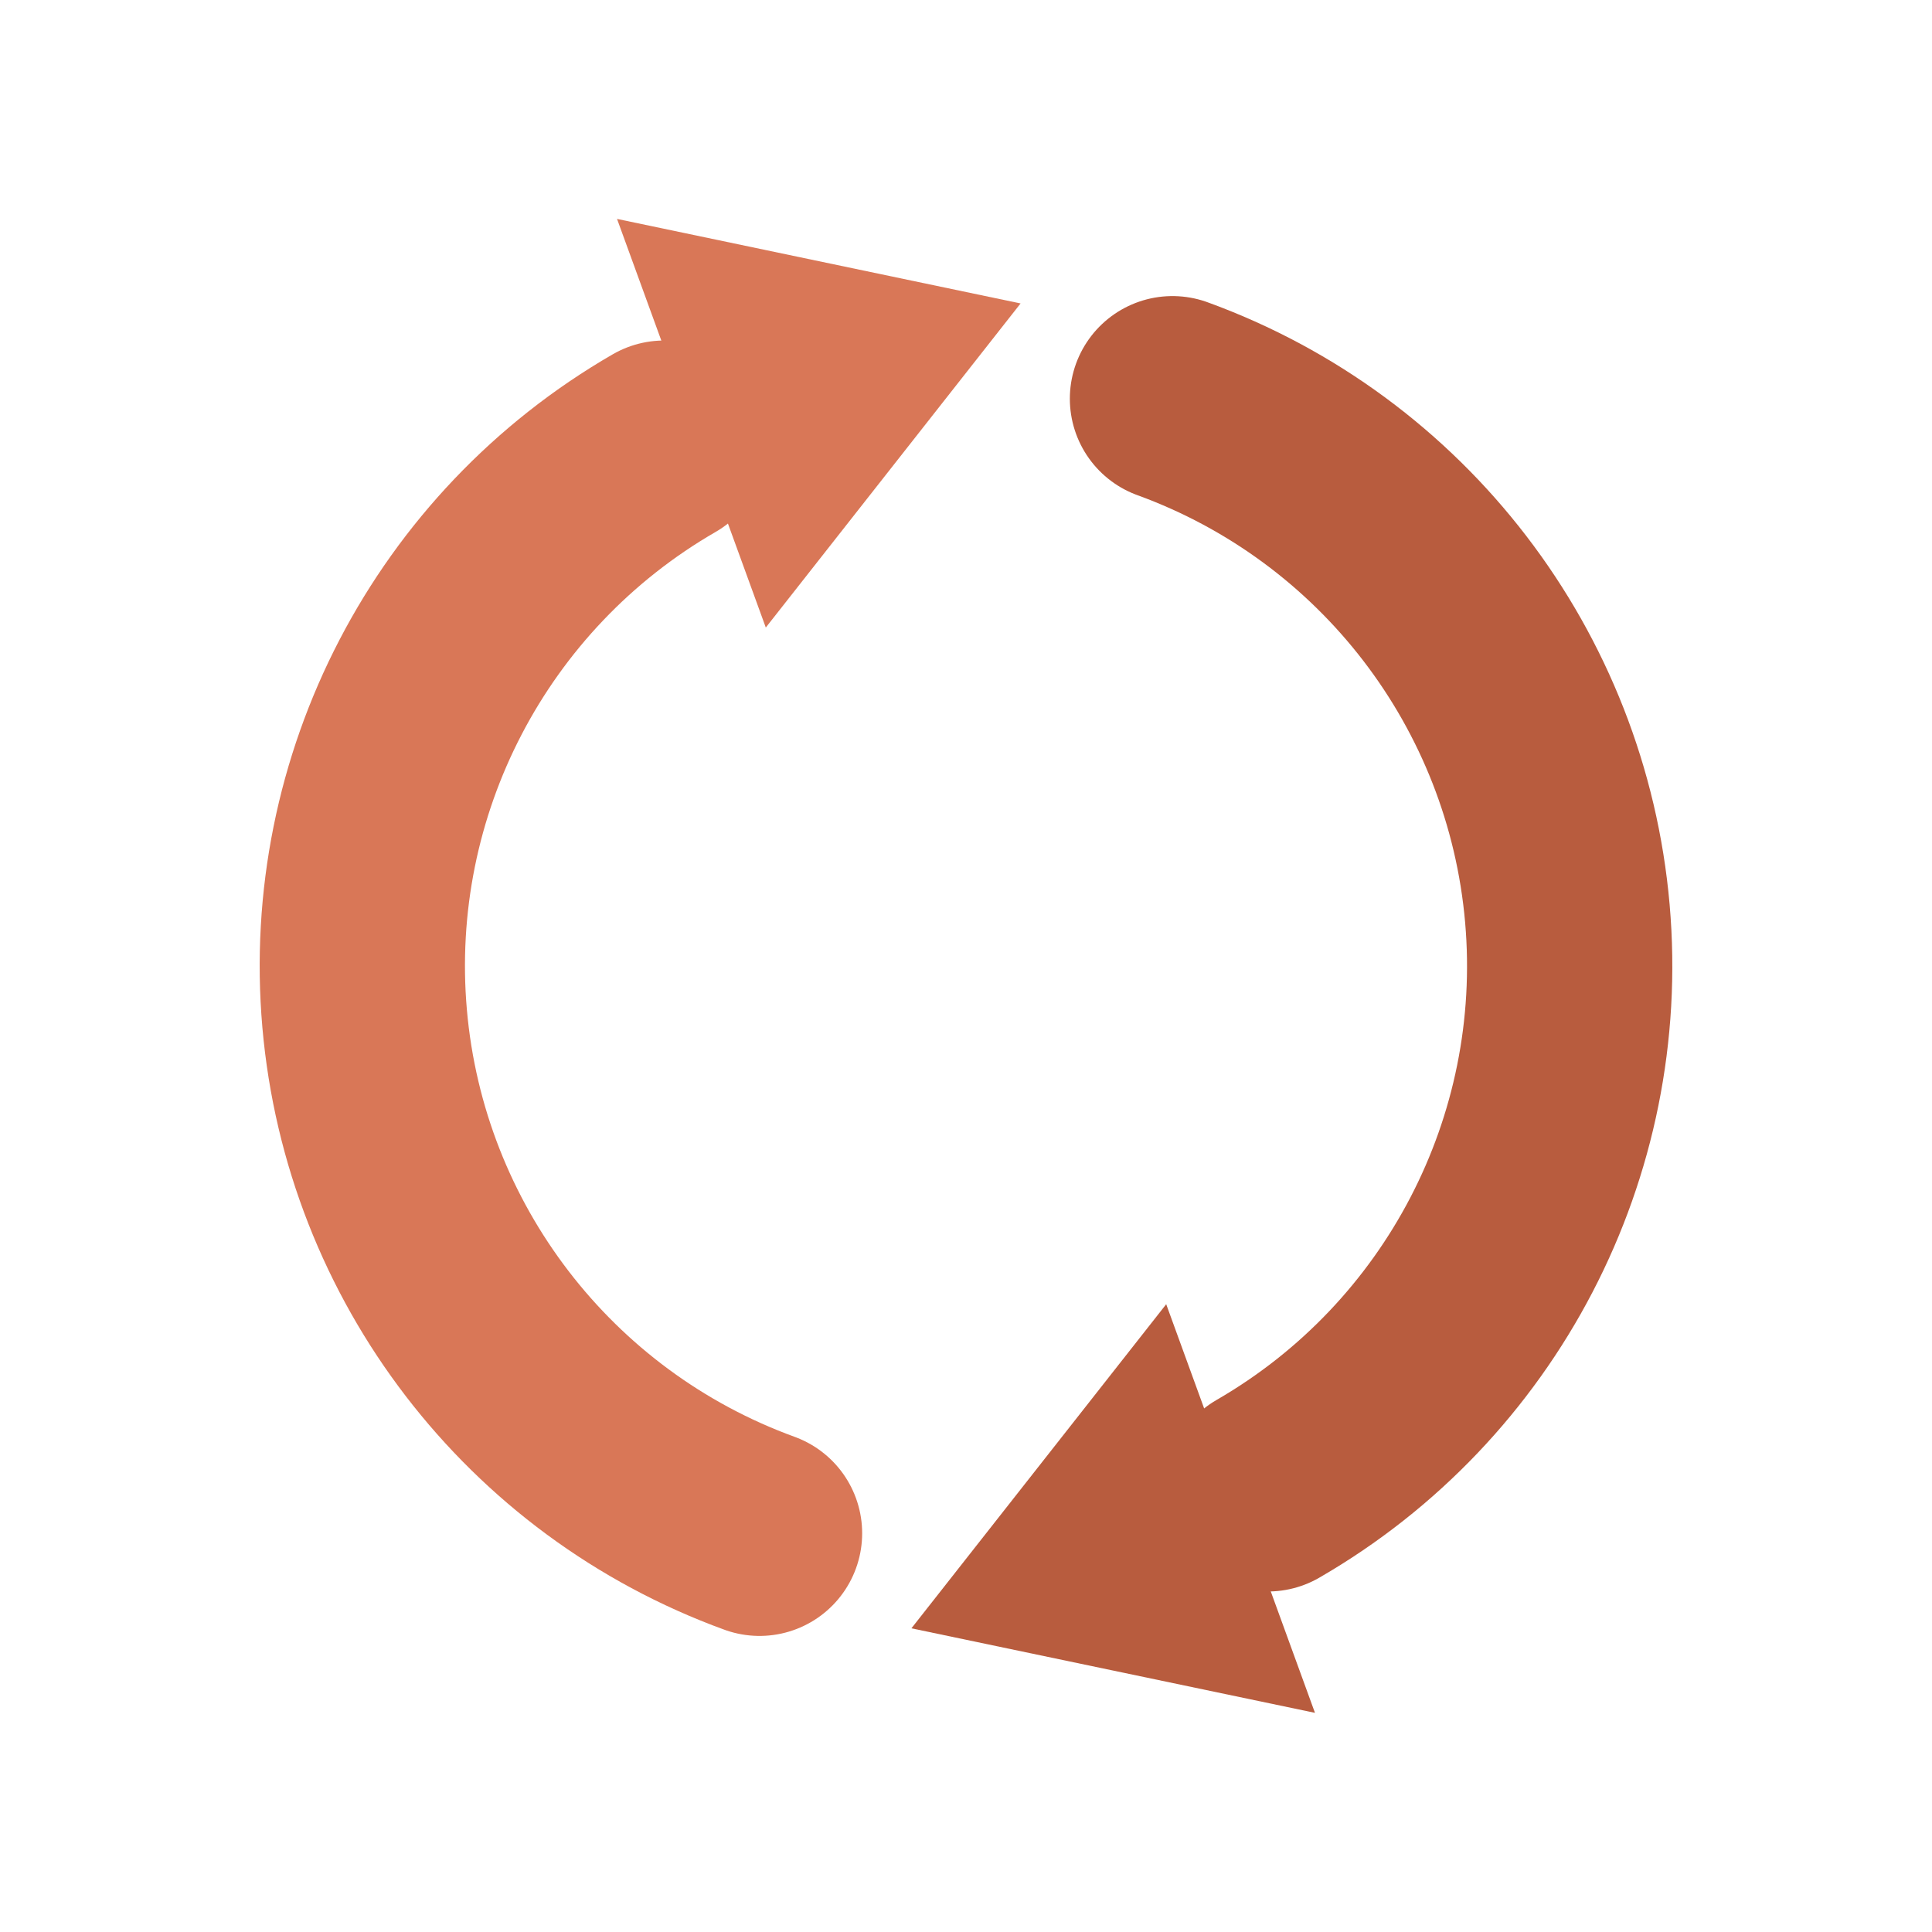
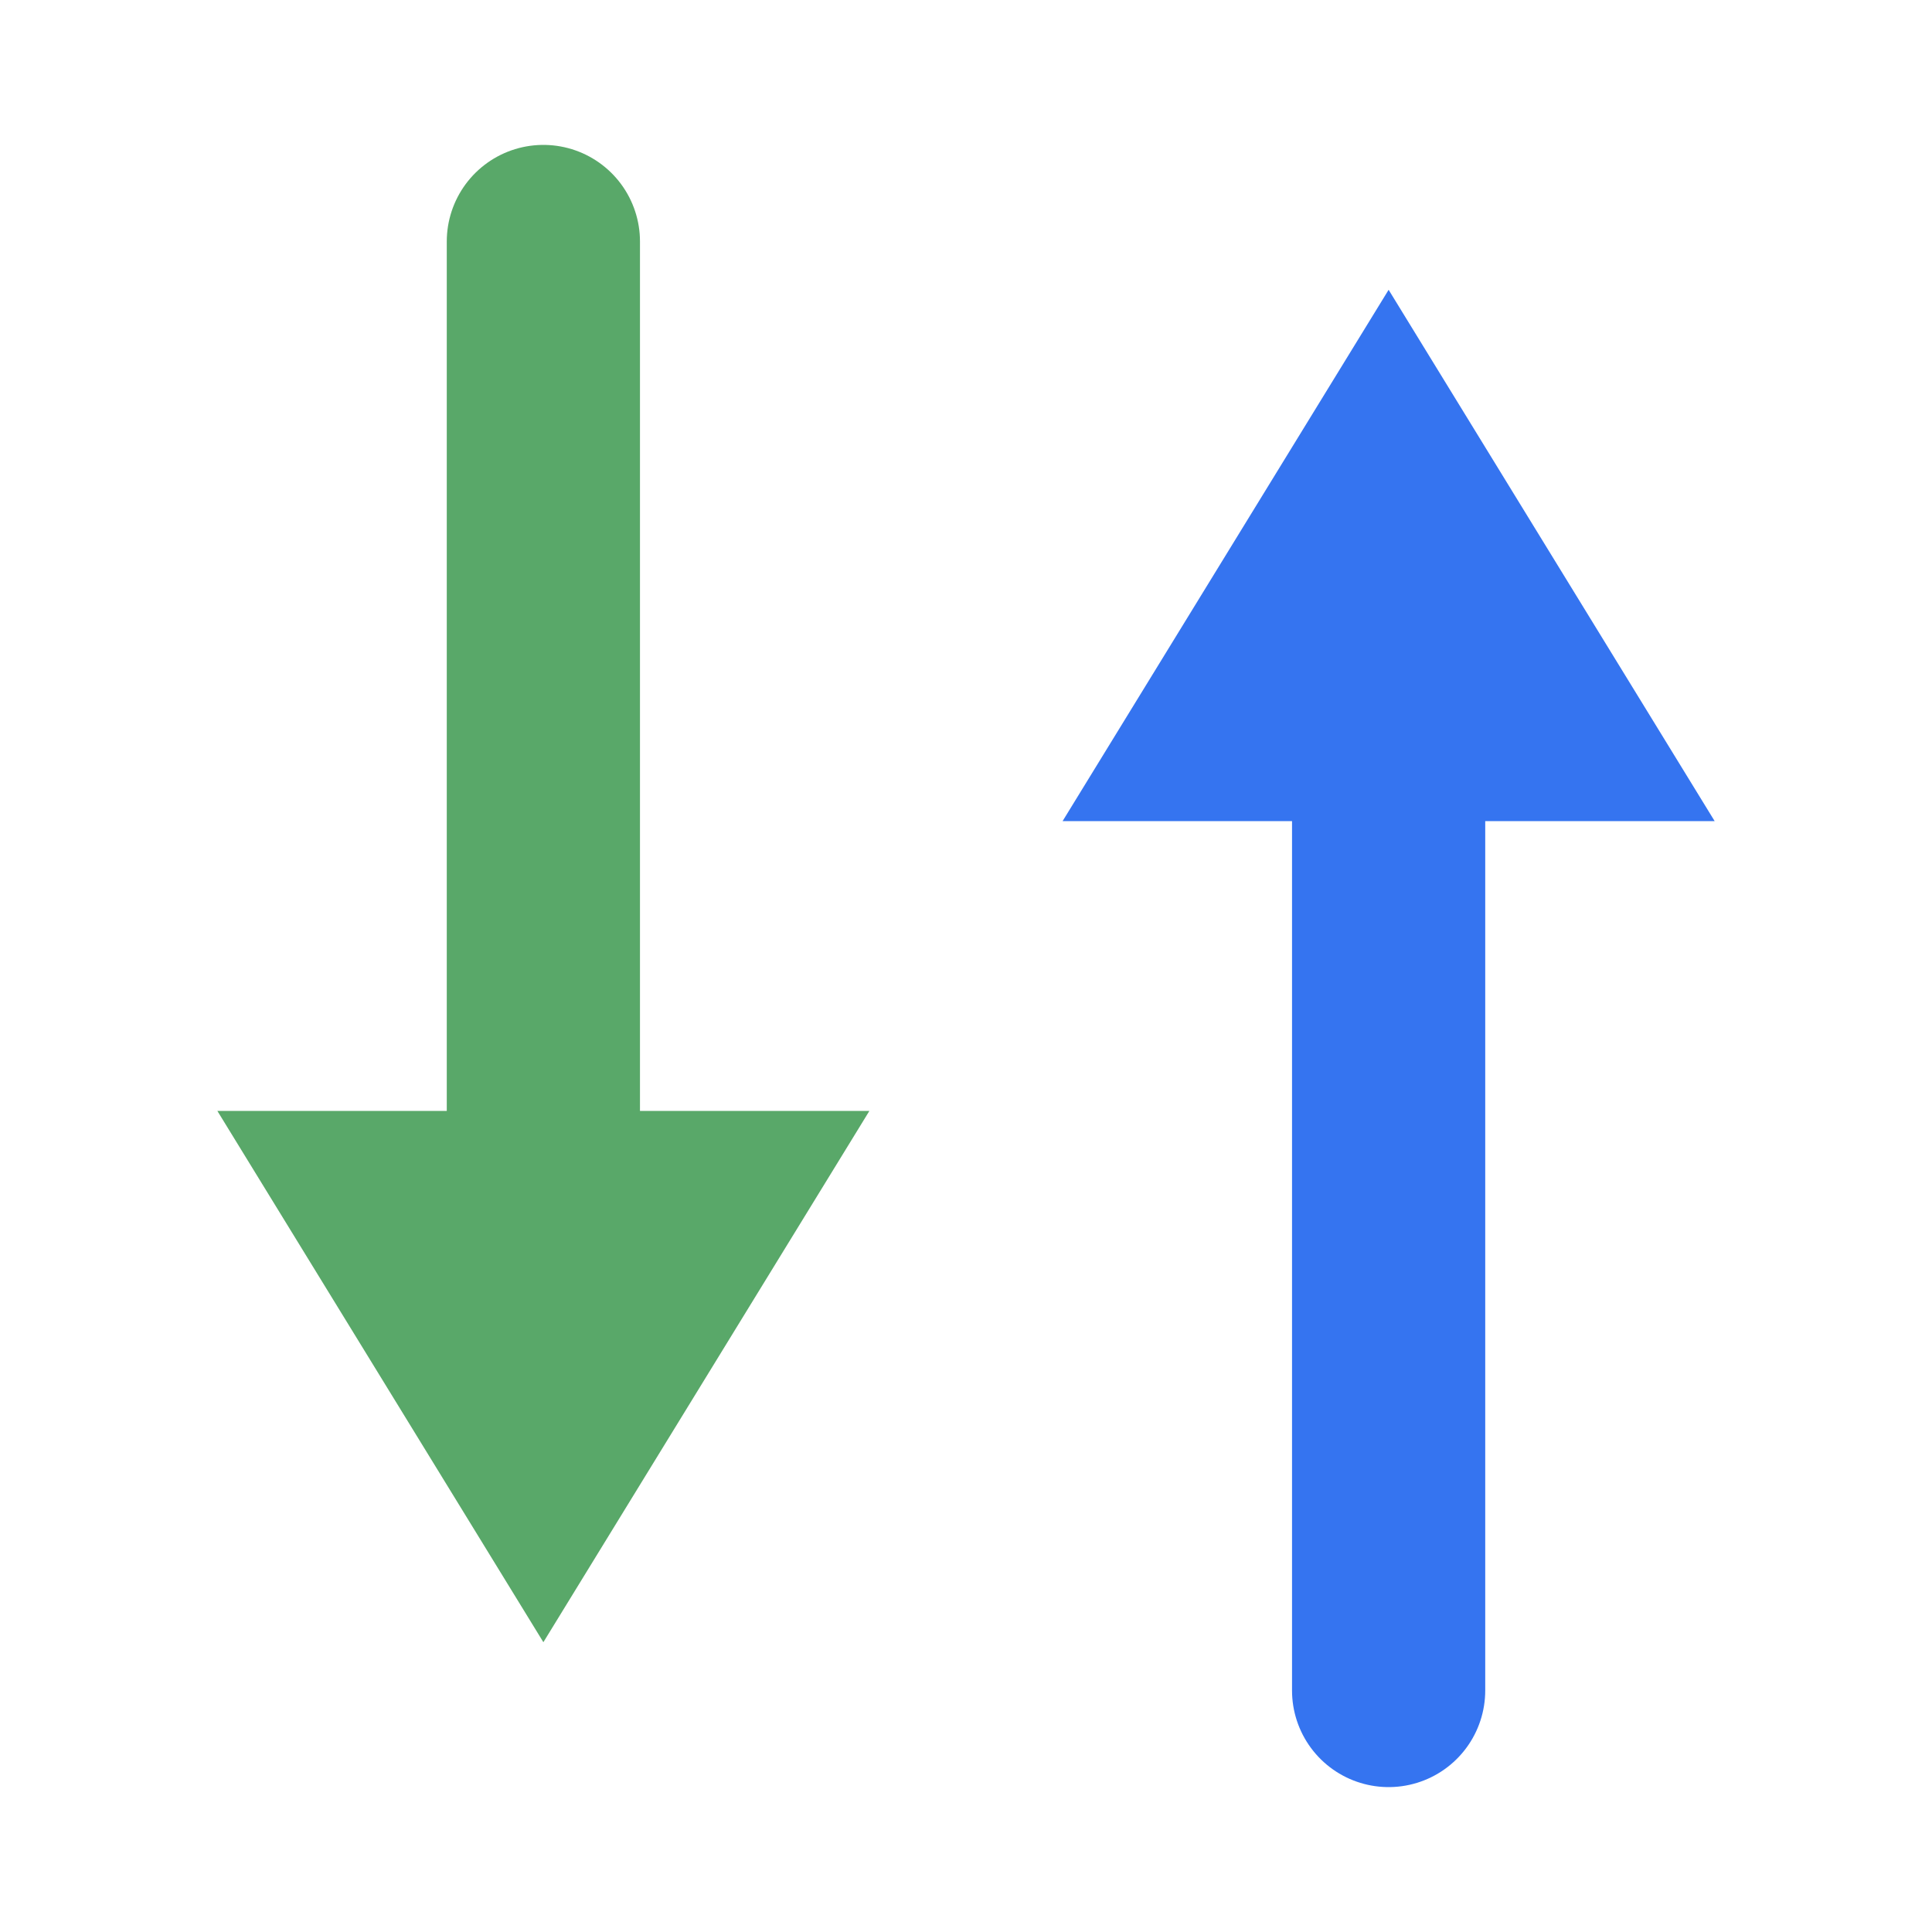
<svg xmlns="http://www.w3.org/2000/svg" width="16" height="16" viewBox="0 0 16 16">
-   <path d="M6.290 12.698A5 5 0 0 1 5.500 3.670" fill="none" stroke="#D97757" stroke-width="1.7" stroke-linecap="round" />
-   <path d="M8.452 2.513L6.342 5.197L5.110 1.813Z" fill="#D97757" />
-   <path d="M9.710 3.302A5 5 0 0 1 10.500 12.330" fill="none" stroke="#B85C3E" stroke-width="1.7" stroke-linecap="round" />
-   <path d="M7.548 13.485L9.658 10.801L10.890 14.185Z" fill="#B85C3E" />
+   <path d="M4.5 2V10" fill="none" stroke="#59A869" stroke-width="1.6" stroke-linecap="round" />
+   <path d="M1.8 9.2H7.2L4.5 13.6Z" fill="#59A869" />
+   <path d="M11.5 14V6" fill="none" stroke="#3574F0" stroke-width="1.6" stroke-linecap="round" />
+   <path d="M8.8 6.8H14.2L11.5 2.4Z" fill="#3574F0" />
</svg>
